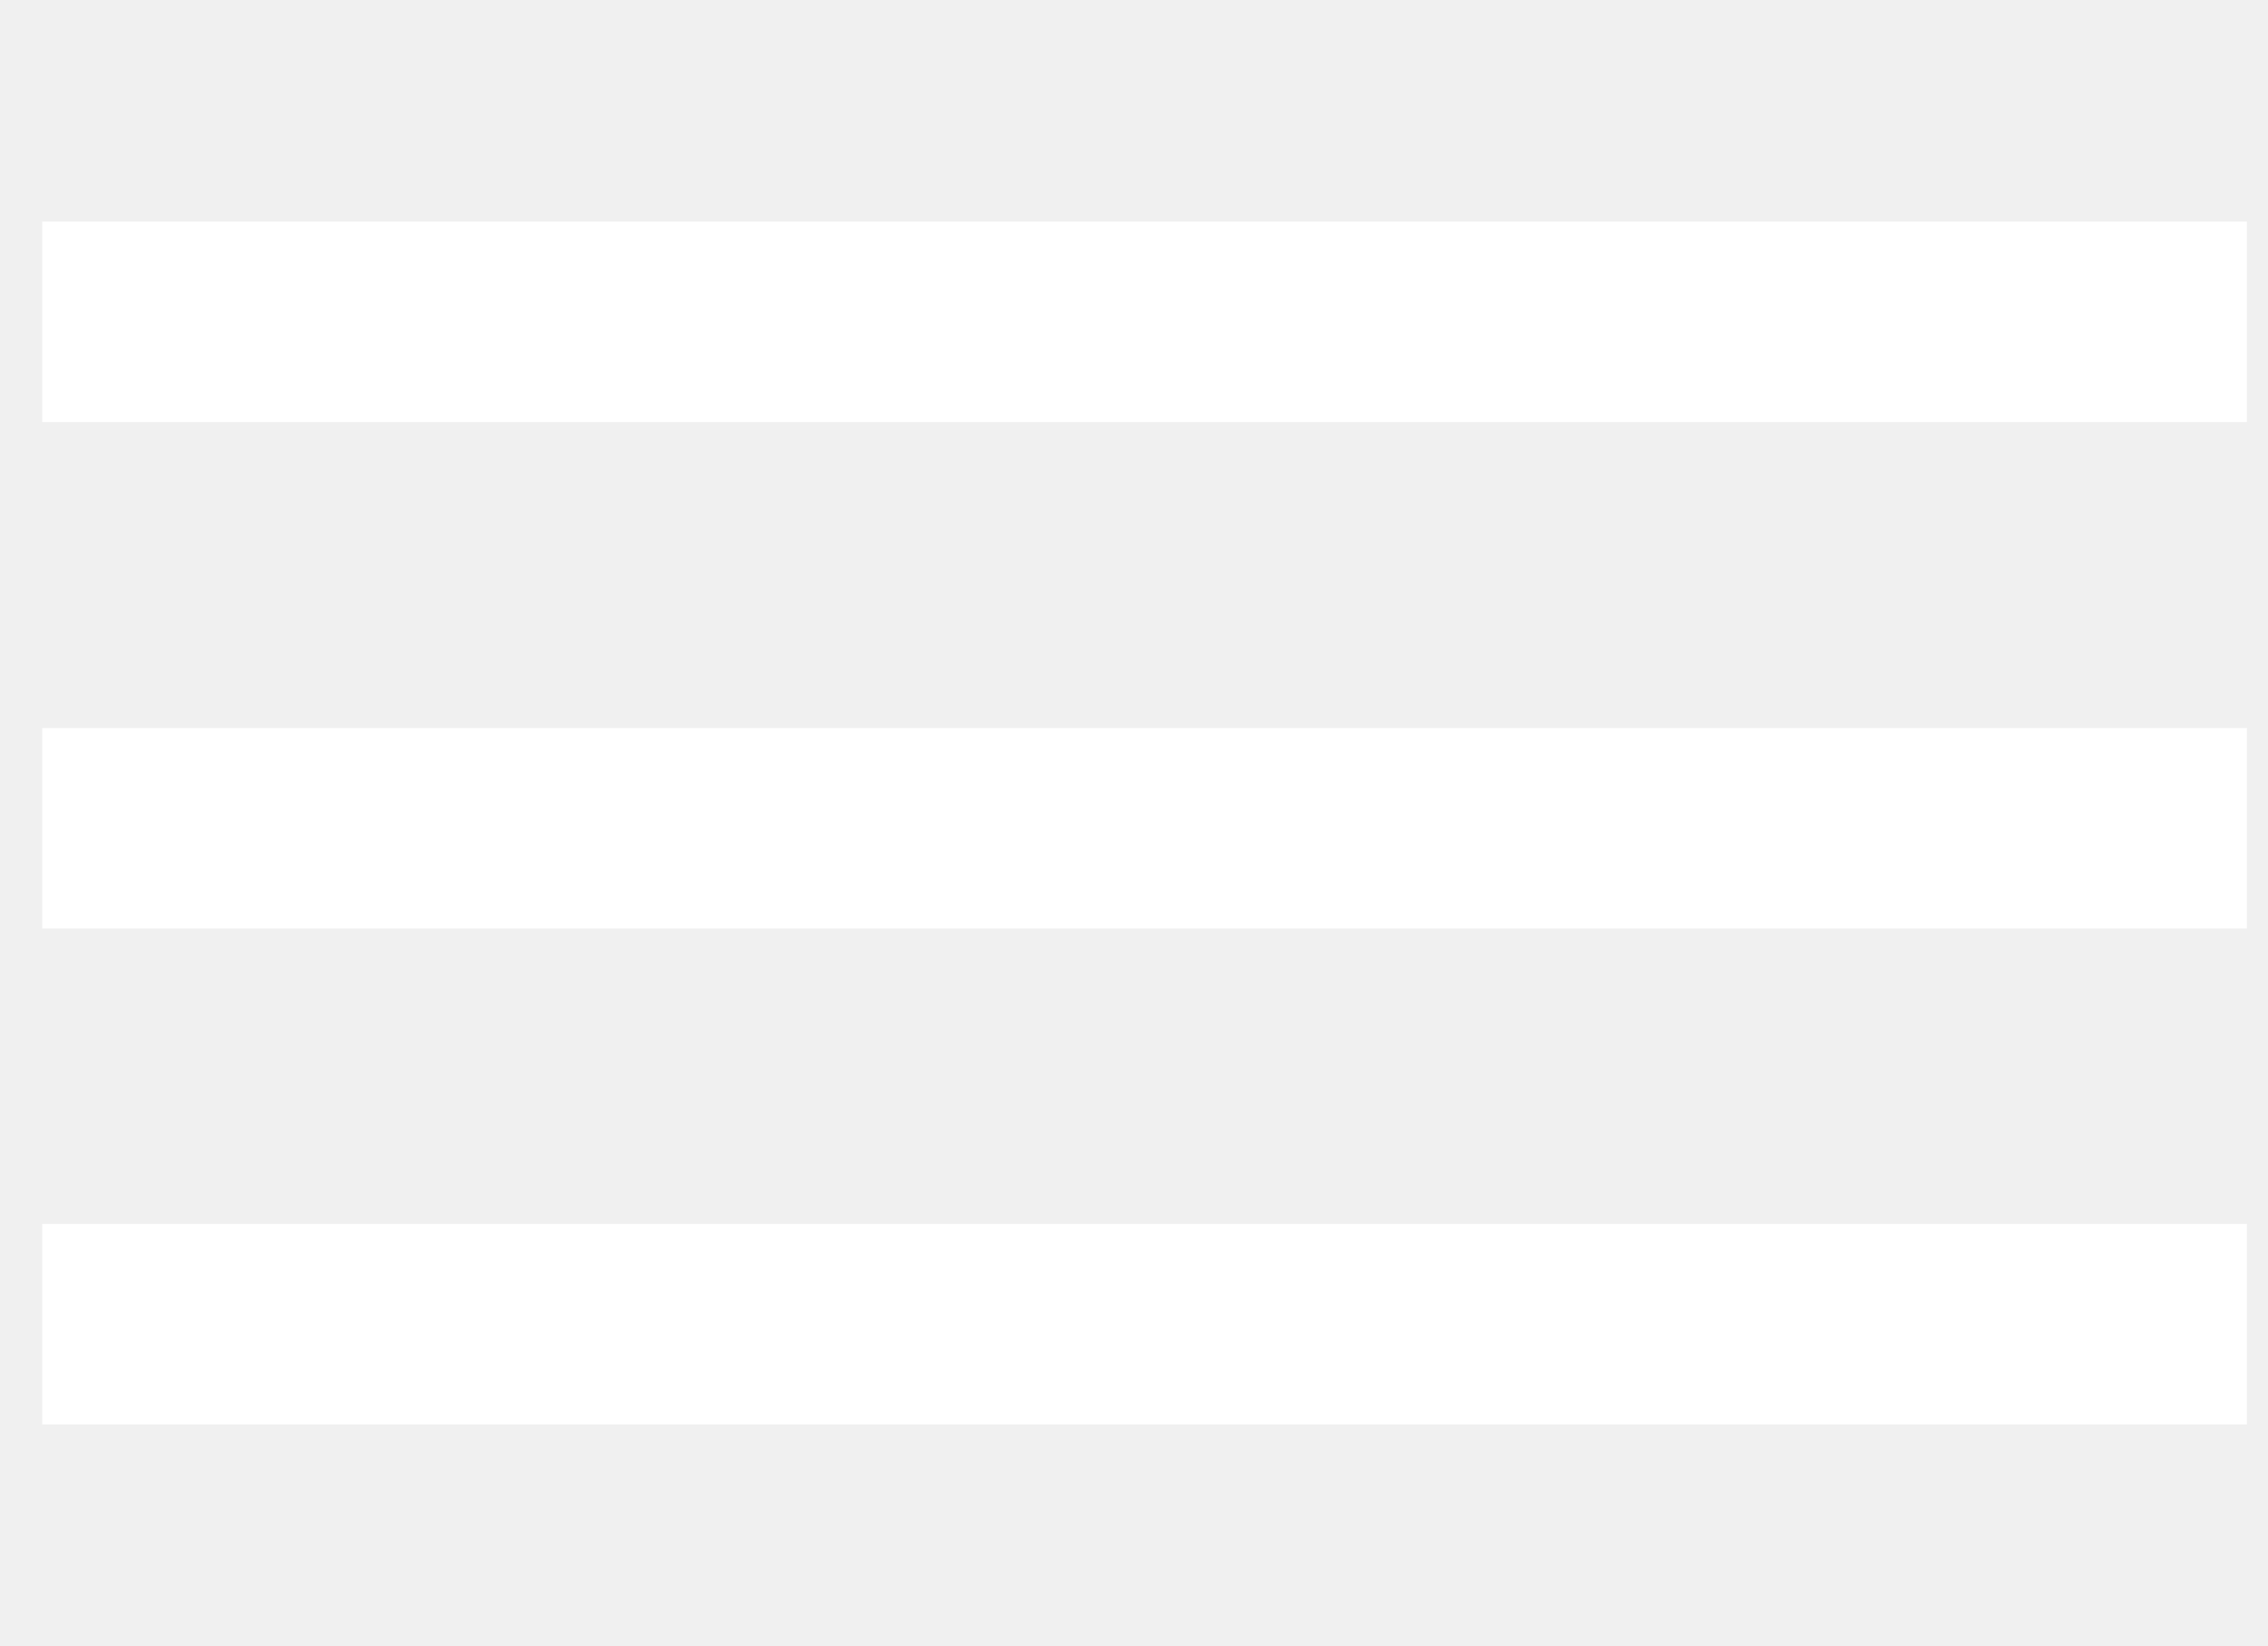
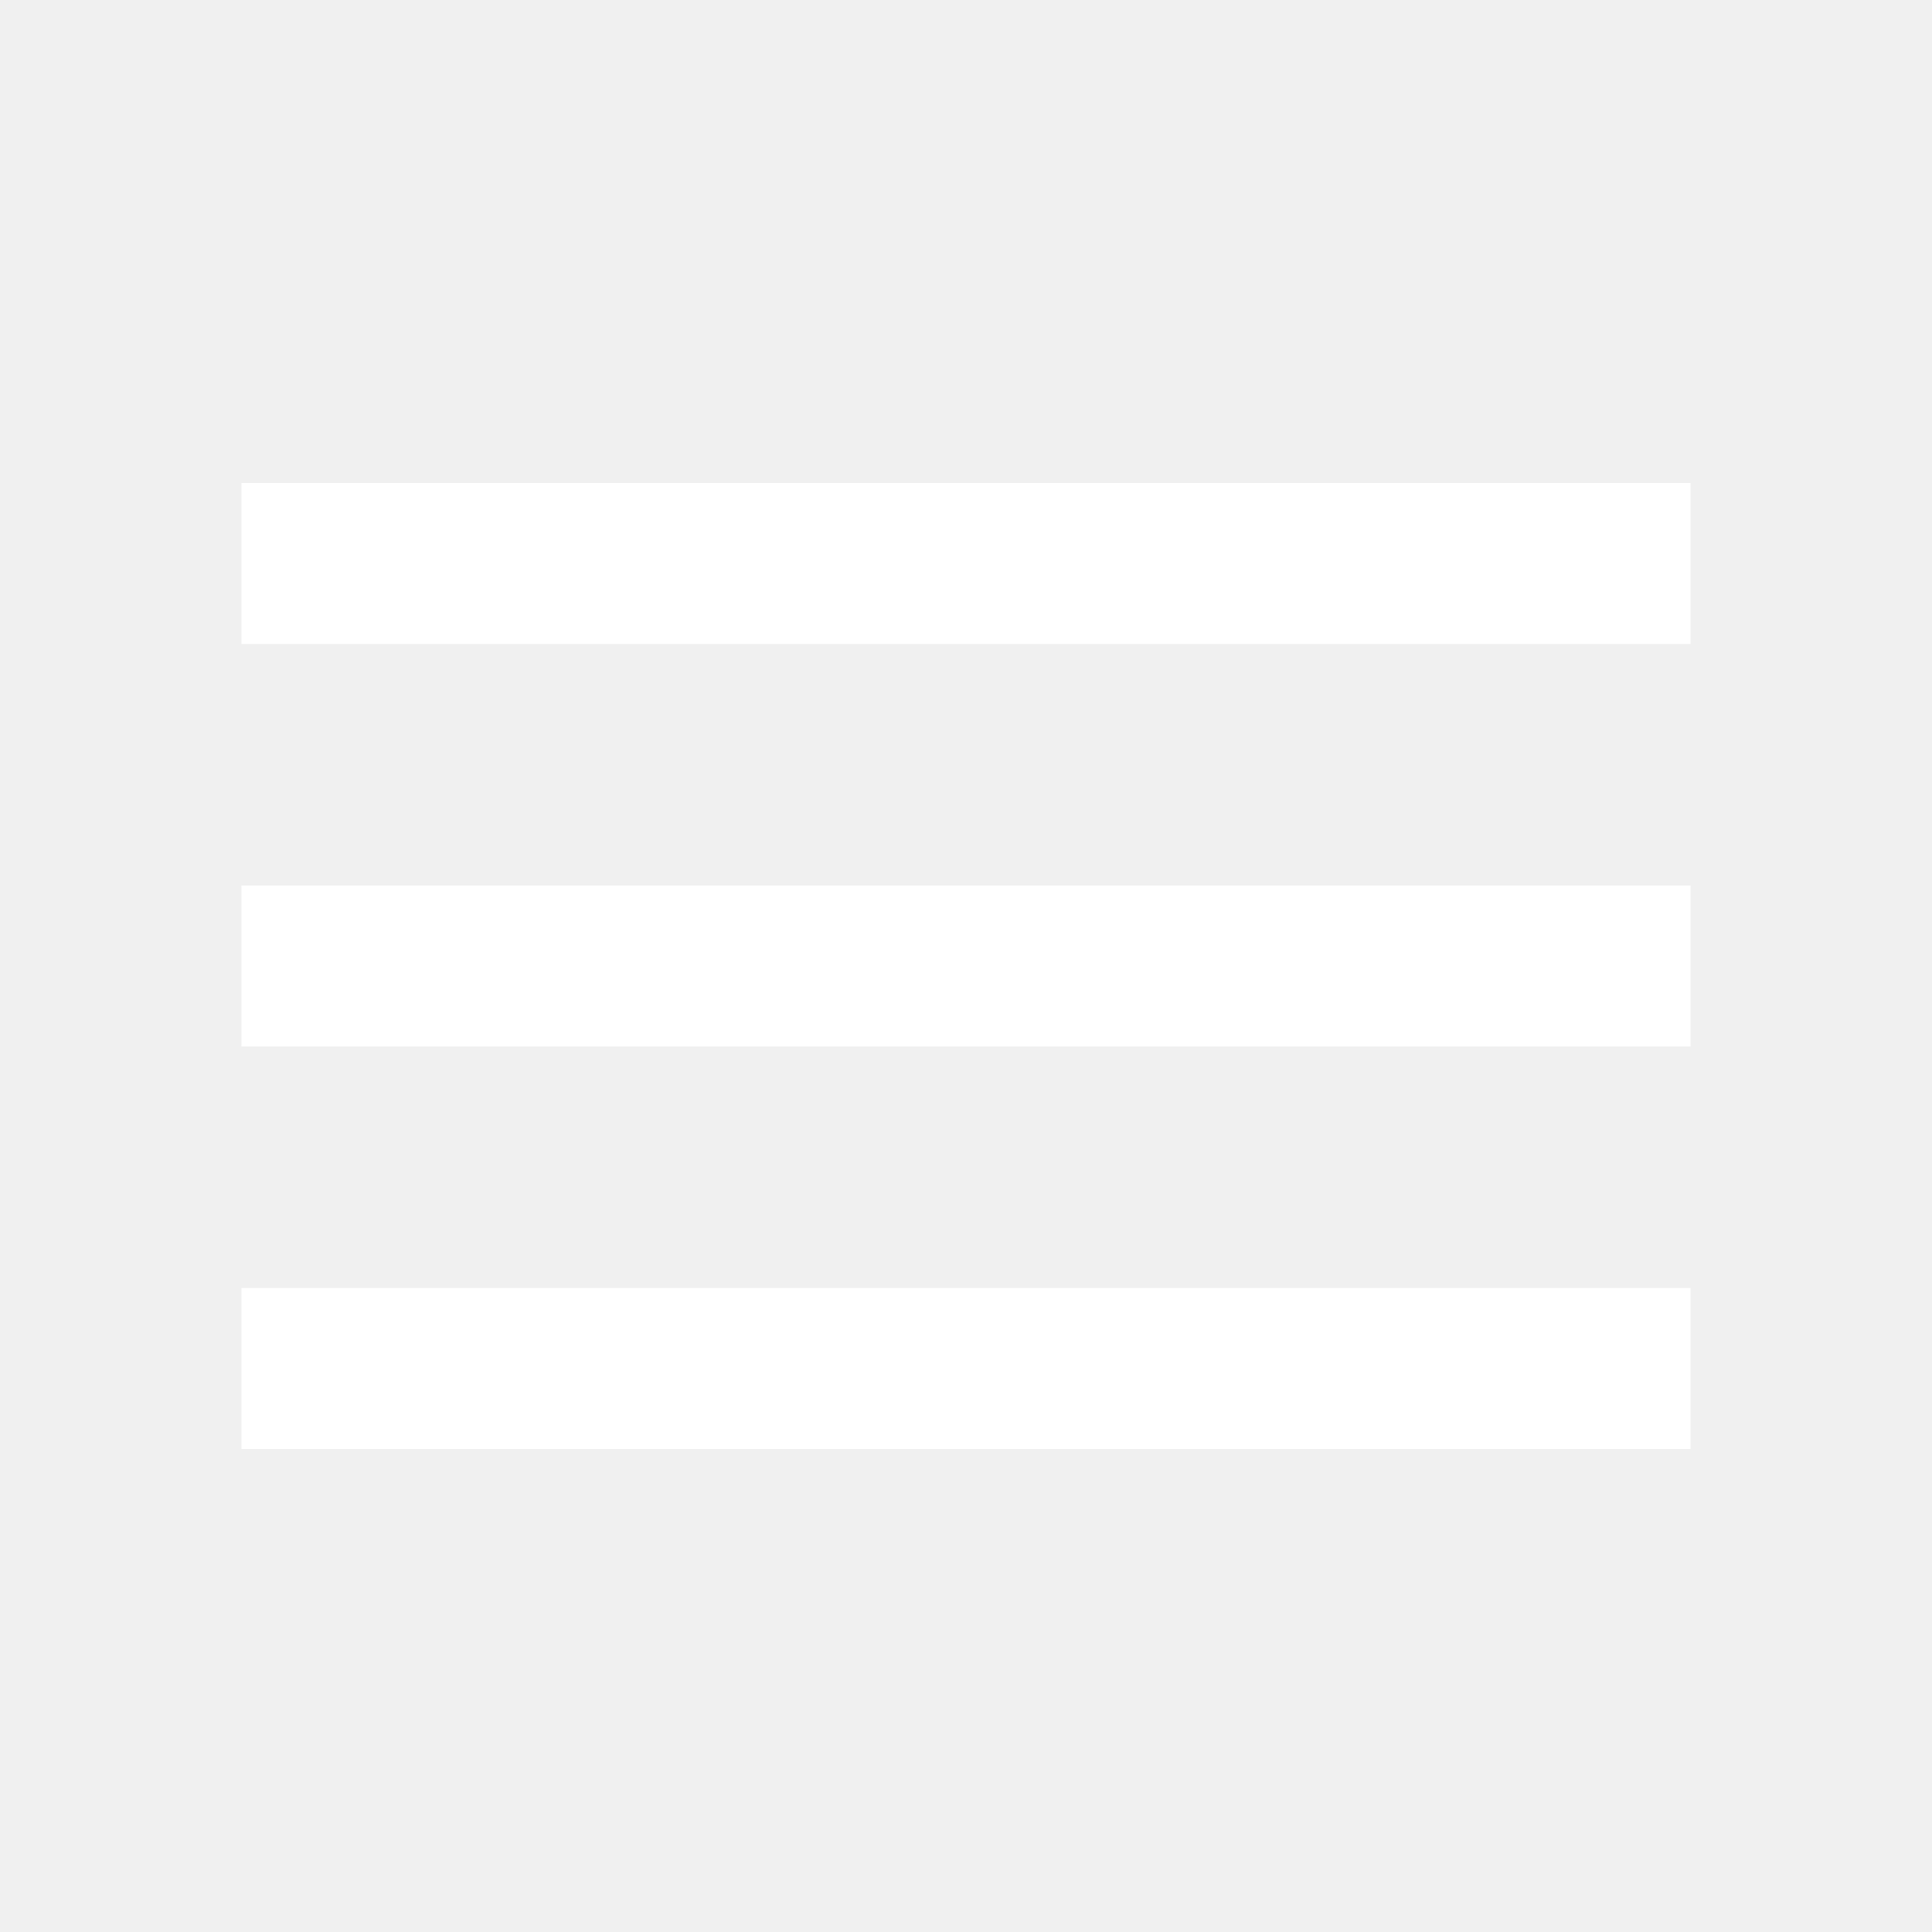
- <svg xmlns="http://www.w3.org/2000/svg" version="1.1" id="Layer_1" x="0px" y="0px" viewBox="0 0 21.5 15.6" style="enable-background:new 0 0 21.5 15.6;" xml:space="preserve">
-   <style type="text/css">
- 	.st0{fill:#FFFFFF;}
- </style>
-   <rect x="0.4" y="2.1" class="st0" width="20.9" height="1.9" />
-   <rect x="0.4" y="6.9" class="st0" width="20.9" height="1.9" />
-   <rect x="0.4" y="11.6" class="st0" width="20.9" height="1.9" />
+ <svg xmlns="http://www.w3.org/2000/svg" width="24px" height="24px" viewBox="0 0 24 24" version="1.1">
+   <defs />
+   <g id="Material-Design-Symbols" stroke="none" stroke-width="1" fill="none" fill-rule="evenodd">
+     <g id="Material/Icons-white/menu" fill="#FFFFFF">
+       <path d="M3,18 L21,18 L21,16 L3,16 L3,18 L3,18 Z M3,13 L21,13 L21,11 L3,11 L3,13 L3,13 Z M3,6 L3,8 L21,8 L21,6 L3,6 L3,6 Z" id="Shape" />
+     </g>
+   </g>
</svg>
